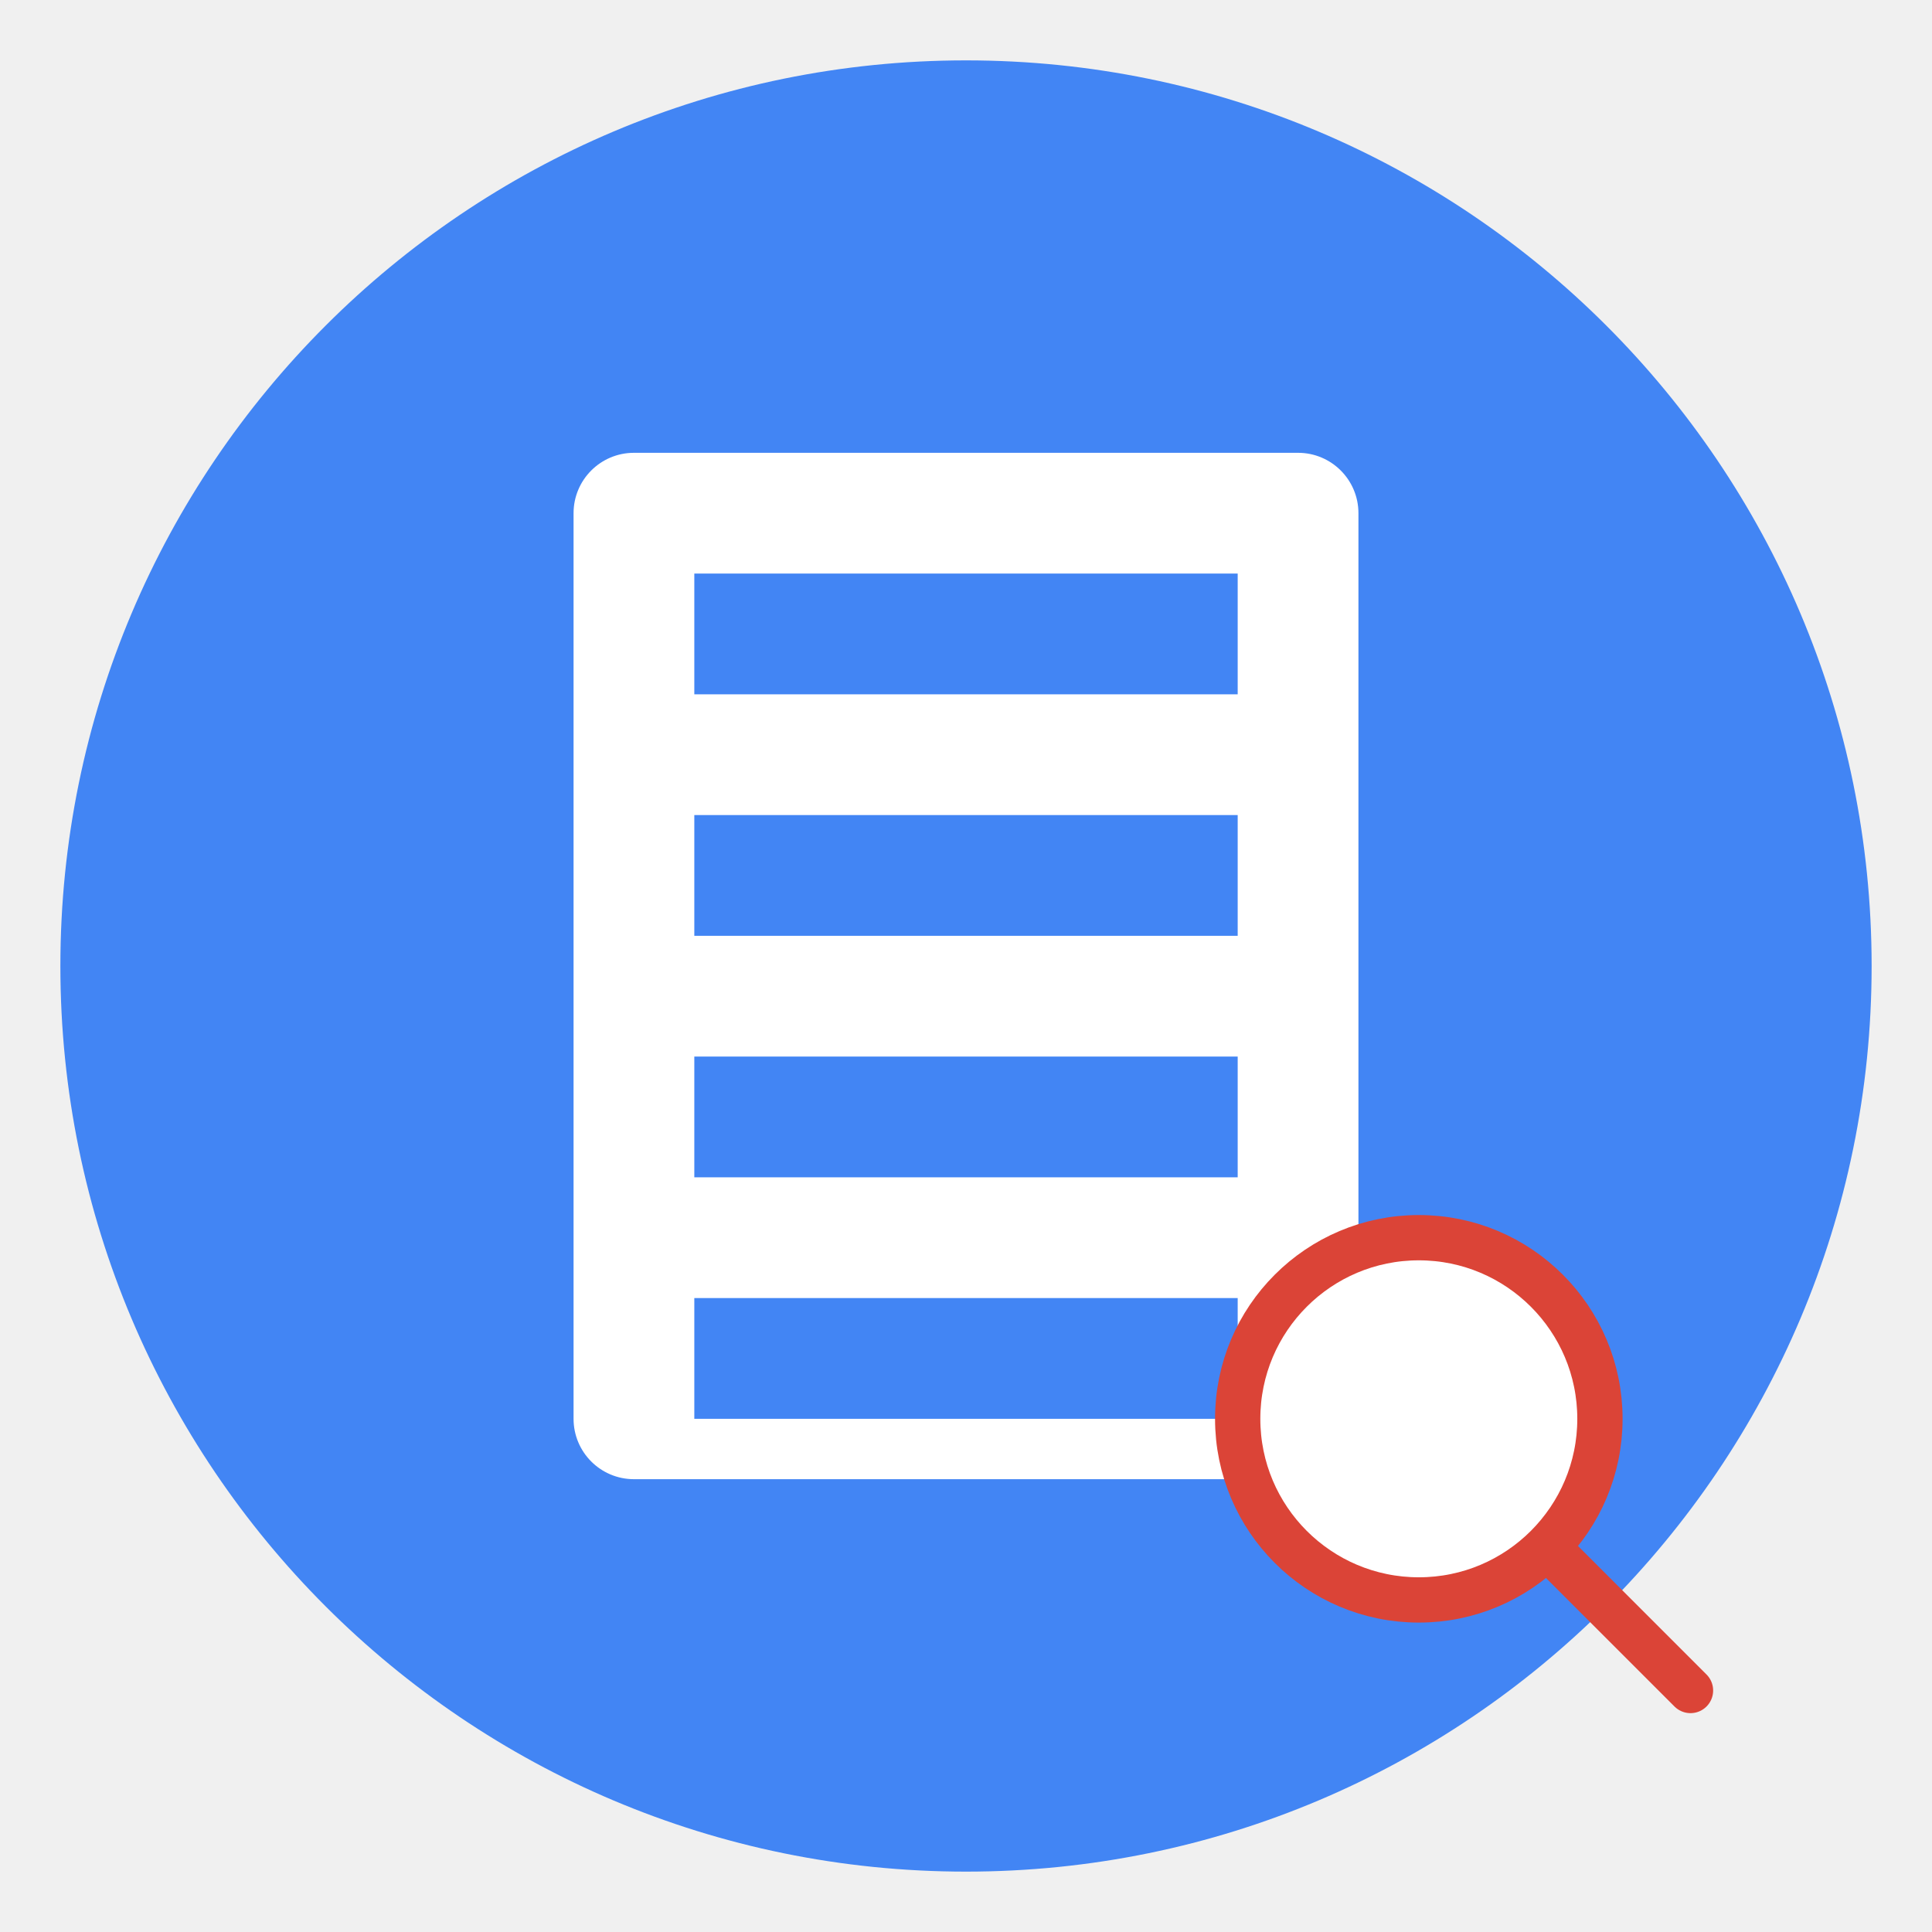
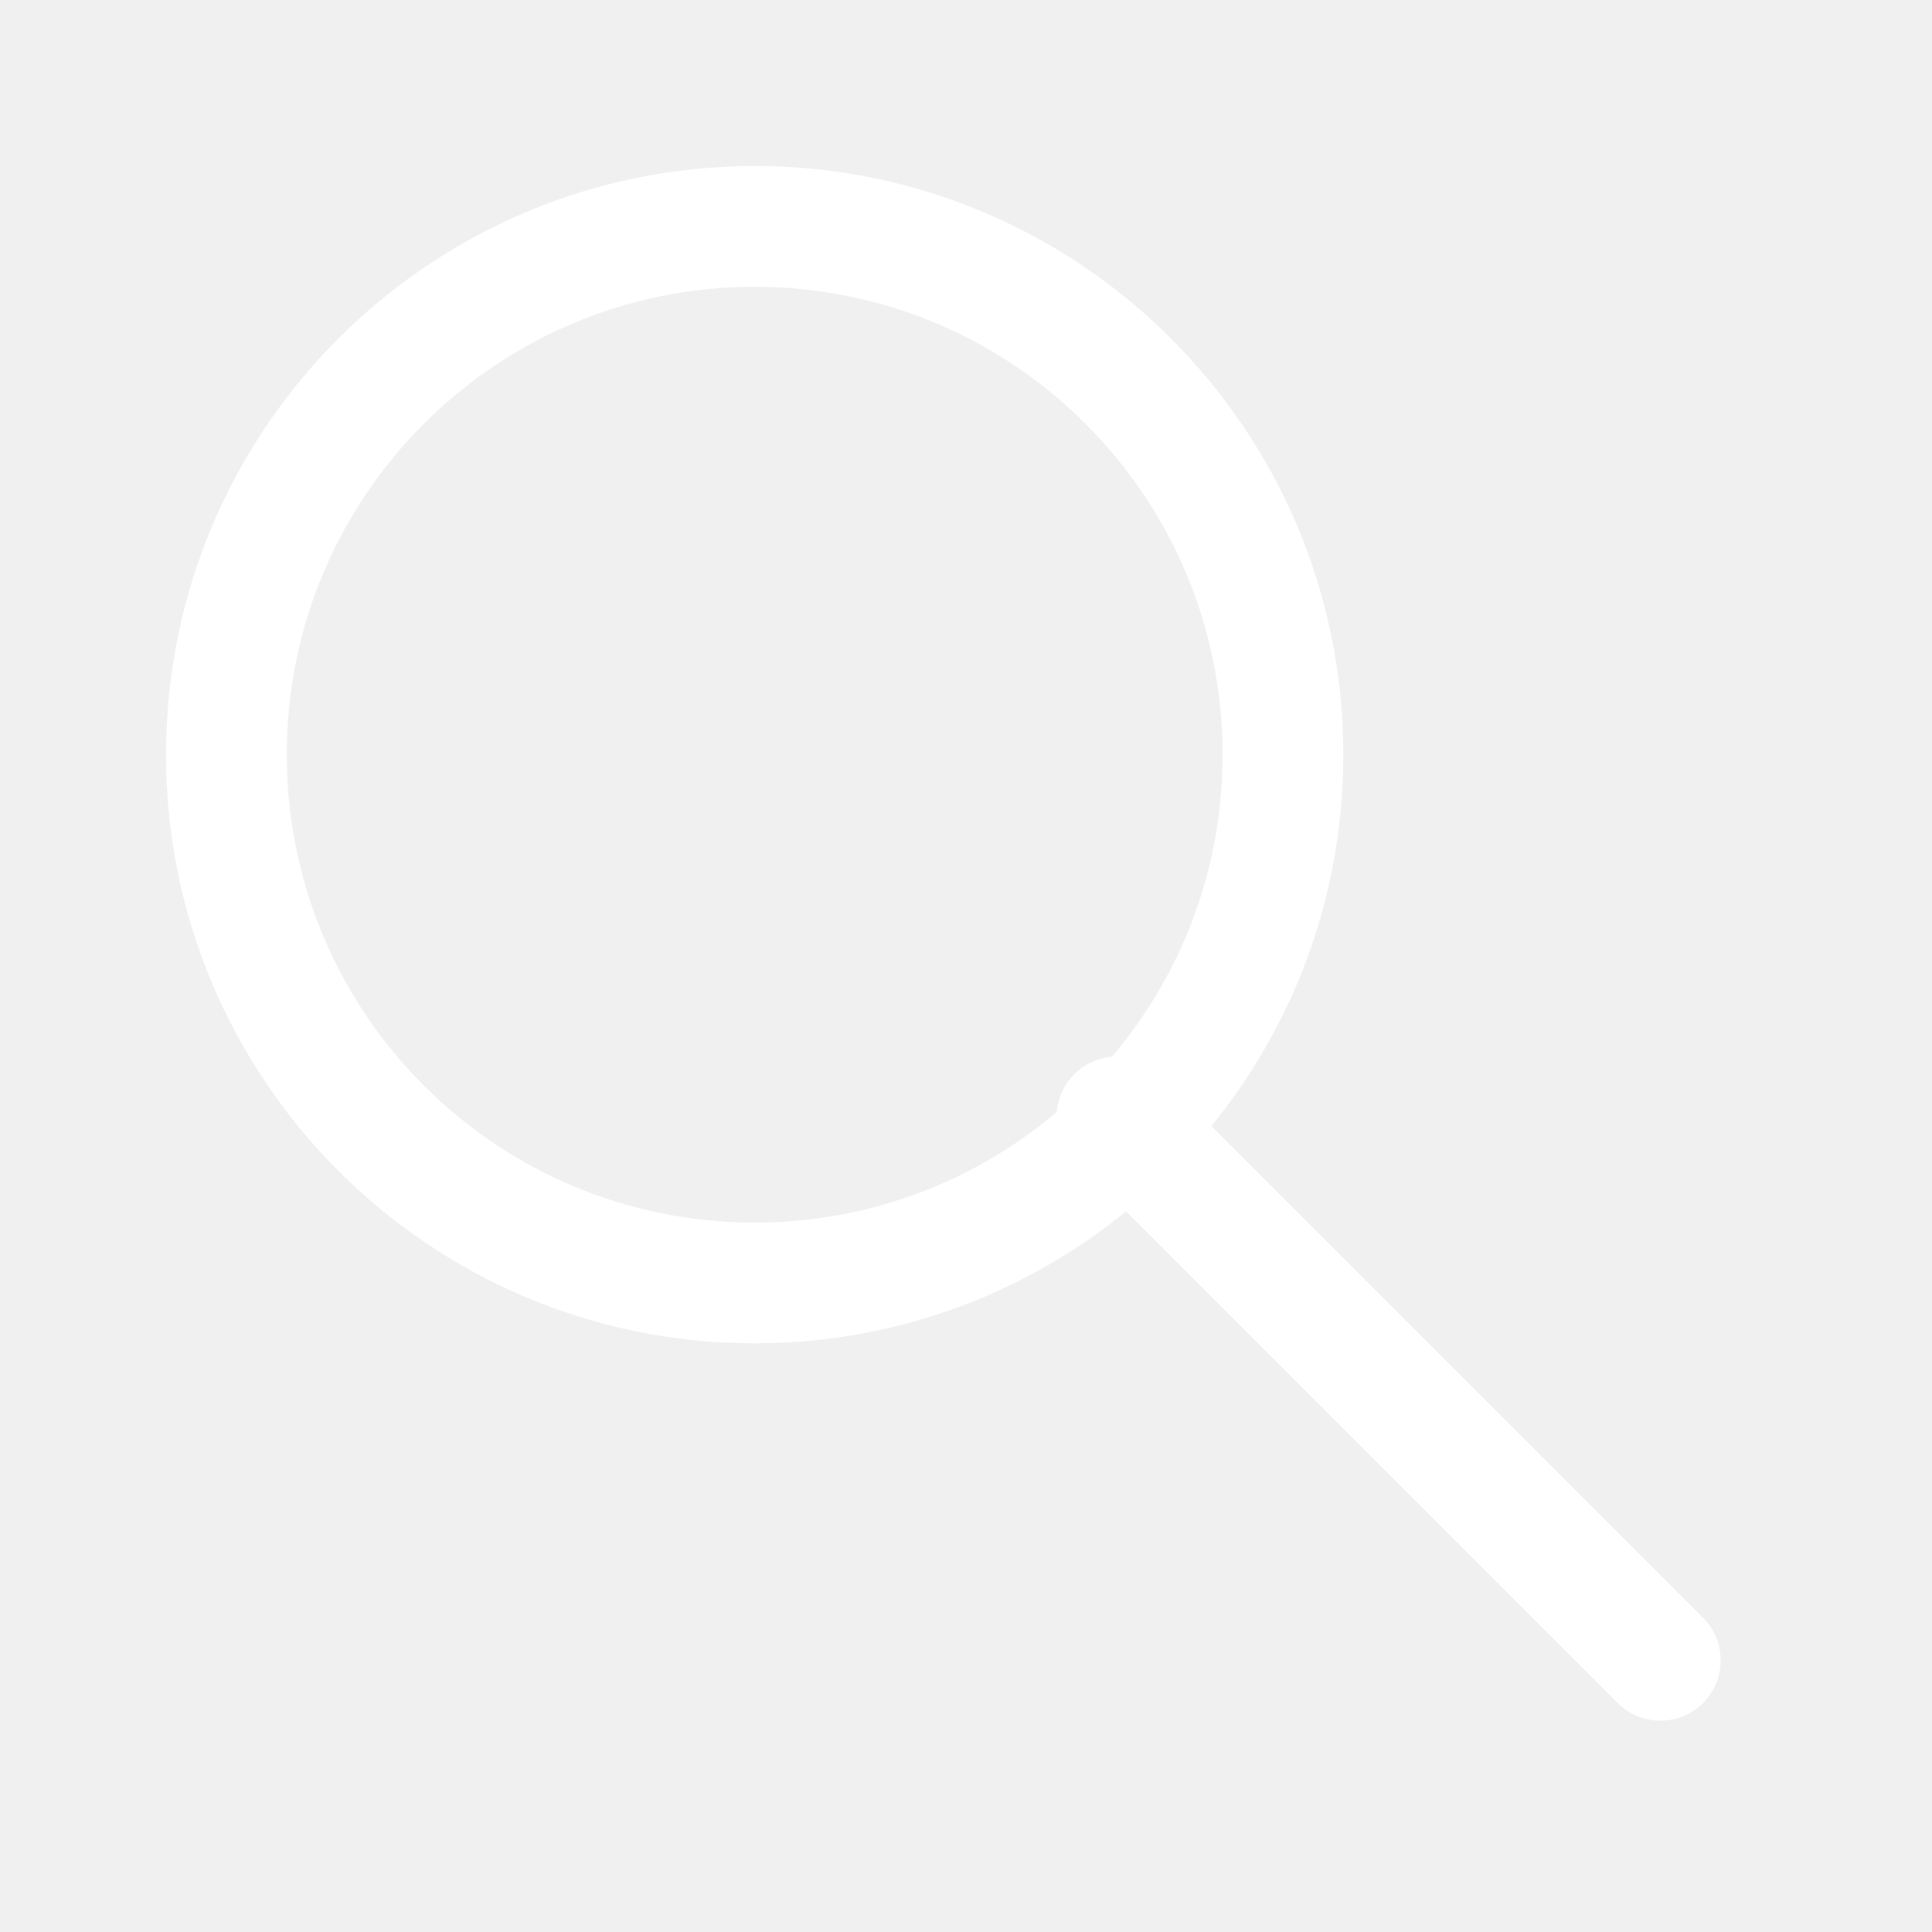
<svg xmlns="http://www.w3.org/2000/svg" viewBox="0 0 128 128">
-   <circle cx="64" cy="64" r="60" fill="#4285F4" />
-   <rect x="38" y="30" width="52" height="68" rx="4" fill="white" />
-   <rect x="46" y="38" width="36" height="8" fill="#4285F4" />
-   <rect x="46" y="54" width="36" height="8" fill="#4285F4" />
-   <rect x="46" y="70" width="36" height="8" fill="#4285F4" />
-   <rect x="46" y="86" width="36" height="8" fill="#4285F4" />
-   <circle cx="94" cy="94" r="12" fill="white" stroke="#DB4437" stroke-width="3" />
-   <line x1="103" y1="103" x2="112" y2="112" stroke="#DB4437" stroke-width="3" stroke-linecap="round" />
+   <g>
+     <circle cx="50" cy="50" r="35" fill="none" stroke="white" stroke-width="8" />
+     <line x1="74" y1="74" x2="110" y2="110" stroke="white" stroke-width="8" stroke-linecap="round" />
+   </g>
</svg>
